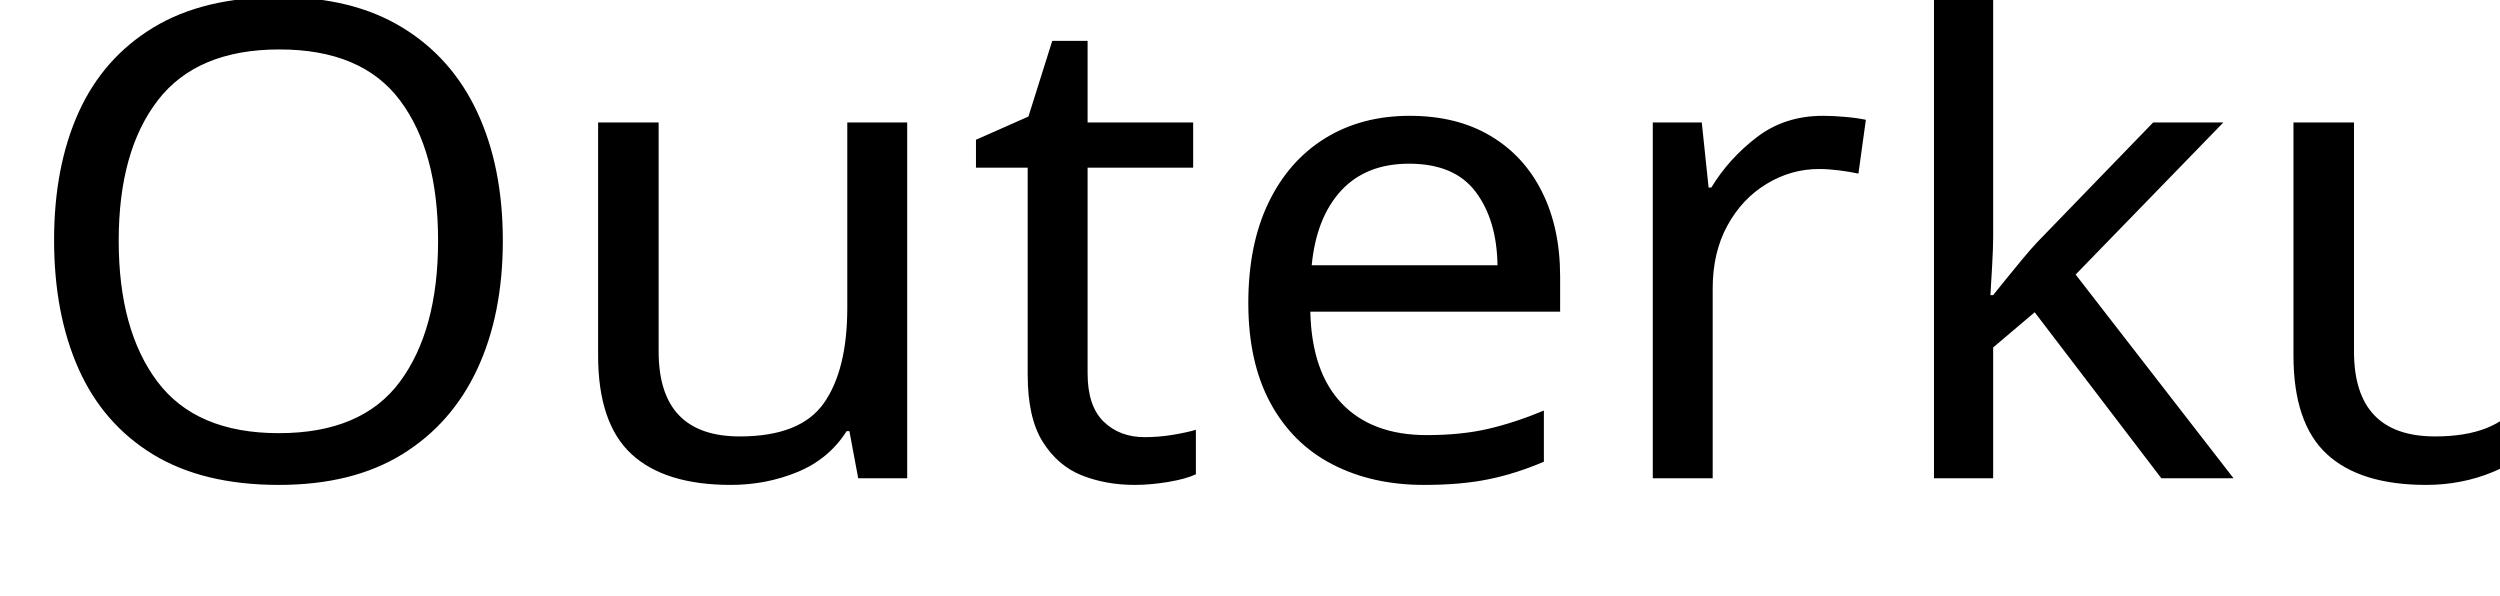
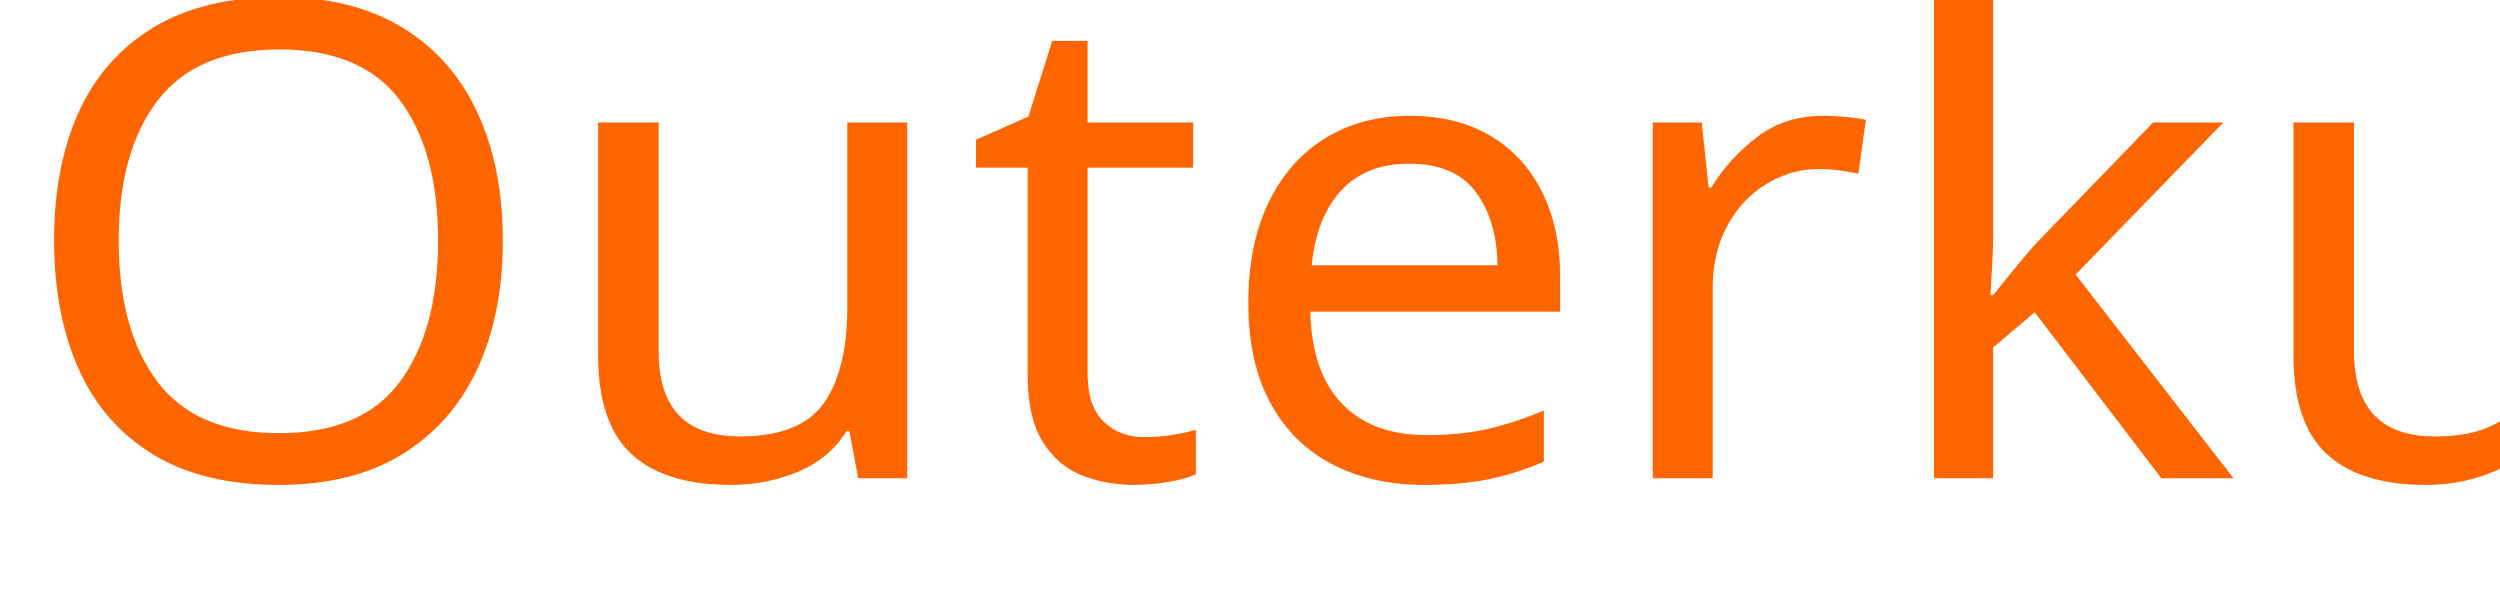
- <svg xmlns="http://www.w3.org/2000/svg" id="svg18" version="1.1" fill="none" viewBox="0 0 319 76" height="76" width="319">
+ <svg xmlns="http://www.w3.org/2000/svg" width="319" height="76" viewBox="0 0 319 76" fill="none" version="1.1" id="svg18">
  <defs id="defs22" />
-   <text transform="scale(1.01289,0.987274)" id="text28" y="61.811" x="1.58" style="font-size:85.773px;line-height:1.25;font-family:lexend;-inkscape-font-specification:lexend;stroke-width:2.144" xml:space="preserve">
-     <tspan style="font-style:normal;font-variant:normal;font-weight:normal;font-stretch:normal;font-family:'Harlow Solid Std';-inkscape-font-specification:'Harlow Solid Std';fill:#000000;stroke-width:2.144" y="61.811" x="1.58" id="tspan26">Outerkut</tspan>
+   <text xml:space="preserve" style="font-size:85.773px;line-height:1.25;font-family:lexend;-inkscape-font-specification:lexend;stroke-width:2.144" x="1.58" y="61.811" id="text28" transform="scale(1.01289,0.987274)">
+     <tspan id="tspan26" x="1.58" y="61.811" style="font-style:normal;font-variant:normal;font-weight:normal;font-stretch:normal;font-family:'Harlow Solid Std';-inkscape-font-specification:'Harlow Solid Std';fill:#ff6600;stroke-width:2.144">Outerkut</tspan>
  </text>
</svg>
